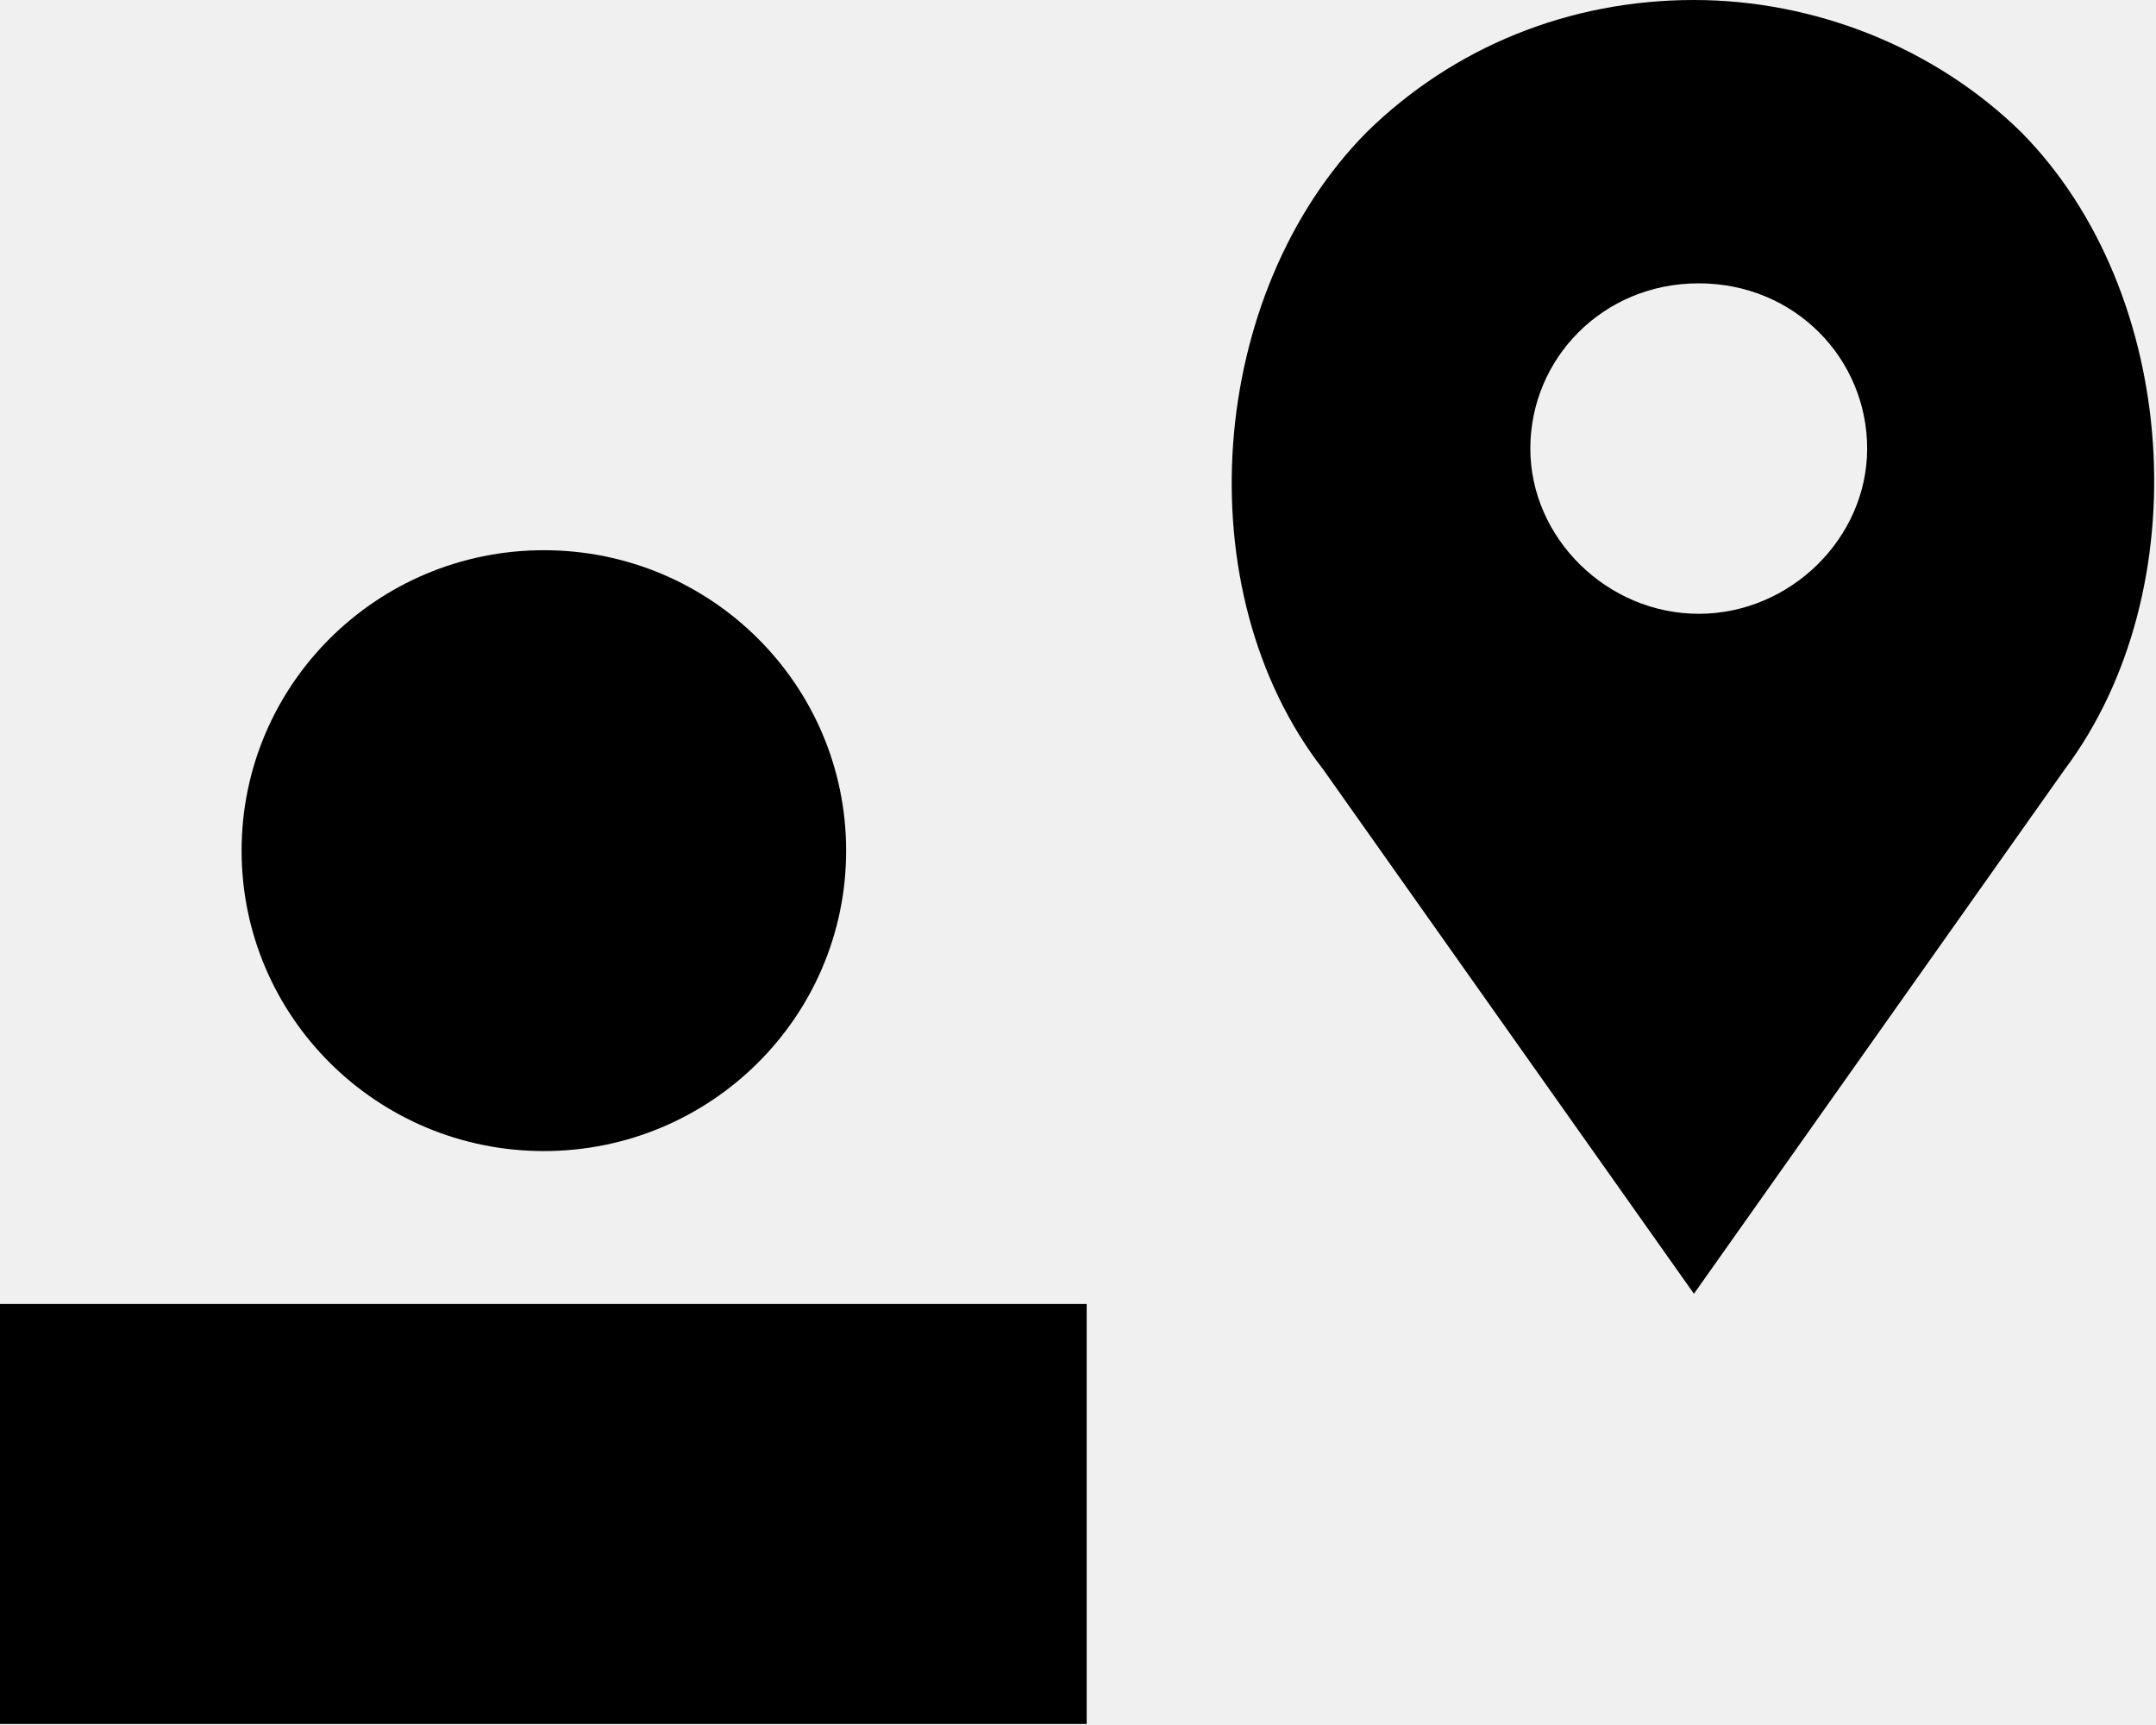
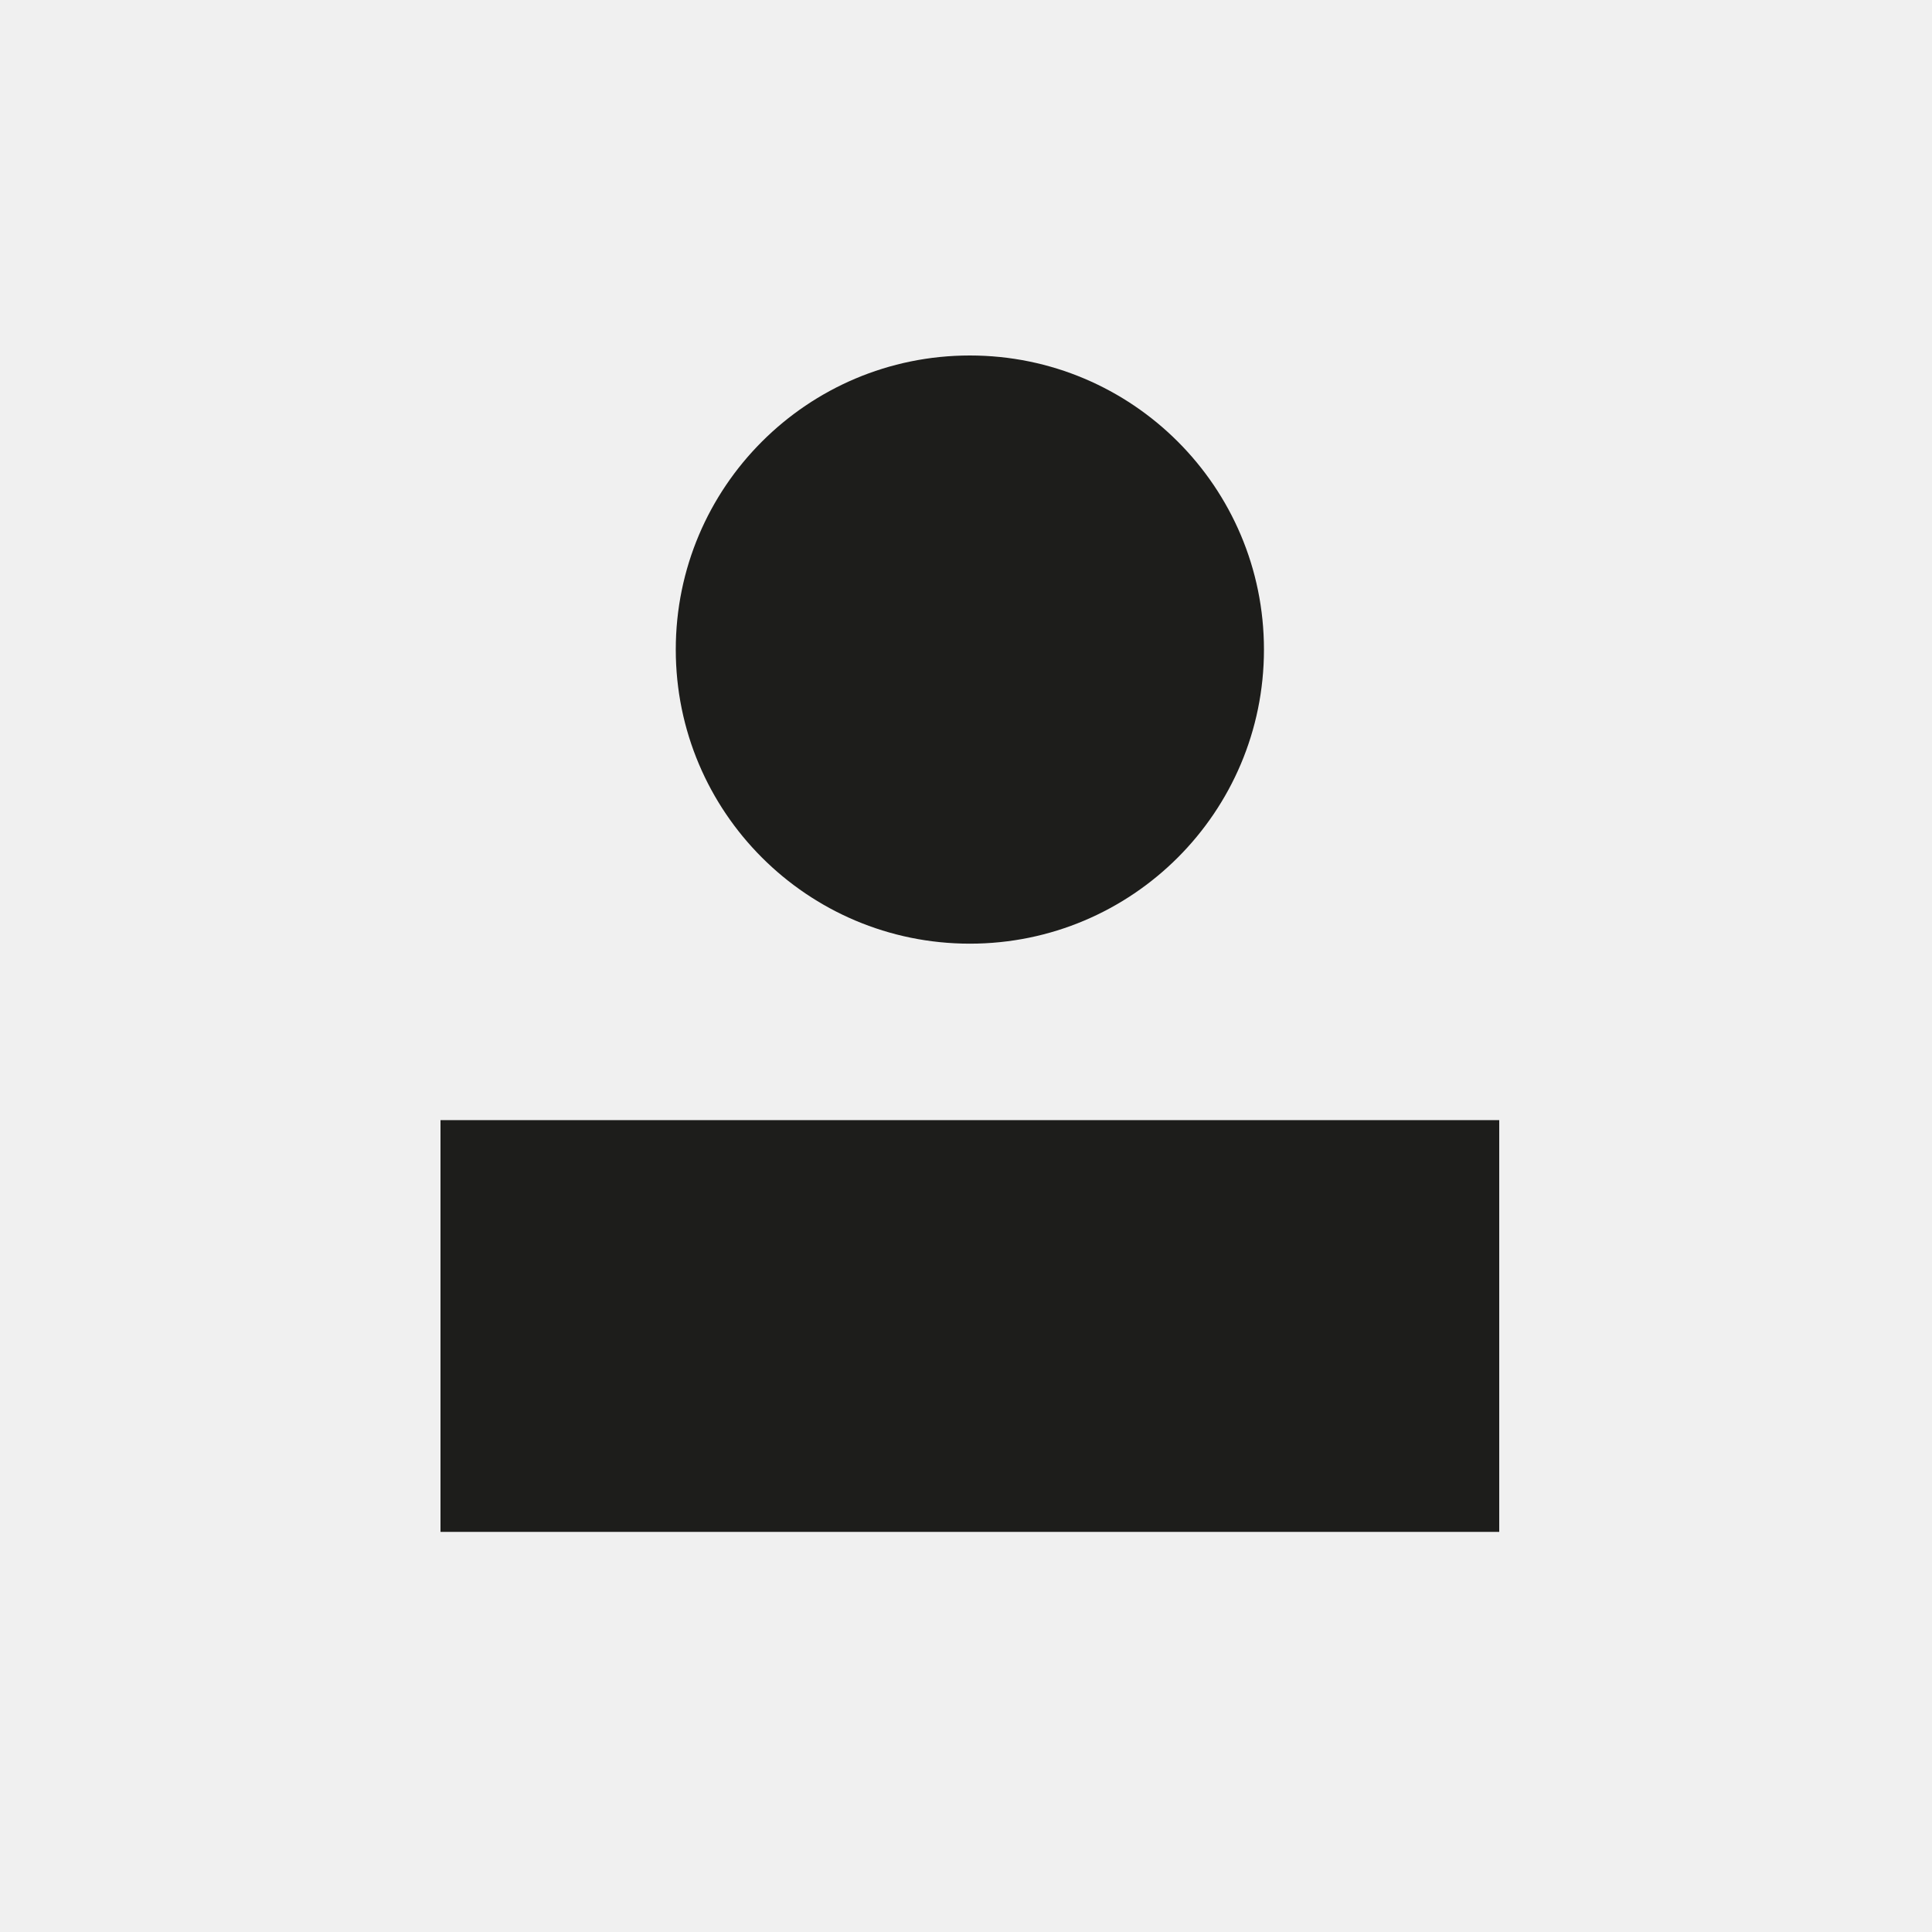
- <svg xmlns="http://www.w3.org/2000/svg" width="35" height="28" viewBox="0 0 35 28" fill="none">
-   <path d="M8.829 18.684C11.539 18.684 13.736 16.501 13.736 13.808C13.736 11.114 11.539 8.931 8.829 8.931C6.119 8.931 3.922 11.114 3.922 13.808C3.922 16.501 6.119 18.684 8.829 18.684Z" fill="black" />
-   <path d="M17.641 21.166H0V27.983H17.641V21.166Z" fill="black" />
-   <g clip-path="url(#clip0)">
-     <path d="M32.812 2.146C31.405 0.766 29.452 0 27.499 0C25.468 0 23.593 0.766 22.186 2.146C19.608 4.752 19.218 9.58 21.483 12.493L27.499 21L33.515 12.493C35.702 9.58 35.39 4.752 32.812 2.146ZM27.577 9.963C26.093 9.963 24.843 8.737 24.843 7.281C24.843 5.825 26.015 4.599 27.577 4.599C29.14 4.599 30.311 5.825 30.311 7.281C30.311 8.737 29.061 9.963 27.577 9.963Z" fill="black" />
-   </g>
-   <defs>
-     <clipPath id="clip0">
-       <rect width="15" height="21" fill="white" transform="translate(20)" />
-     </clipPath>
-   </defs>
+ <svg xmlns="http://www.w3.org/2000/svg" width="50" height="50" viewBox="0 0 50 50" fill="none">
+   <circle cx="25.1" cy="16.811" r="7.611" fill="#1D1D1B" />
+   <rect x="11.4" y="28.989" width="27.4" height="10.656" fill="#1D1D1B" />
</svg>
